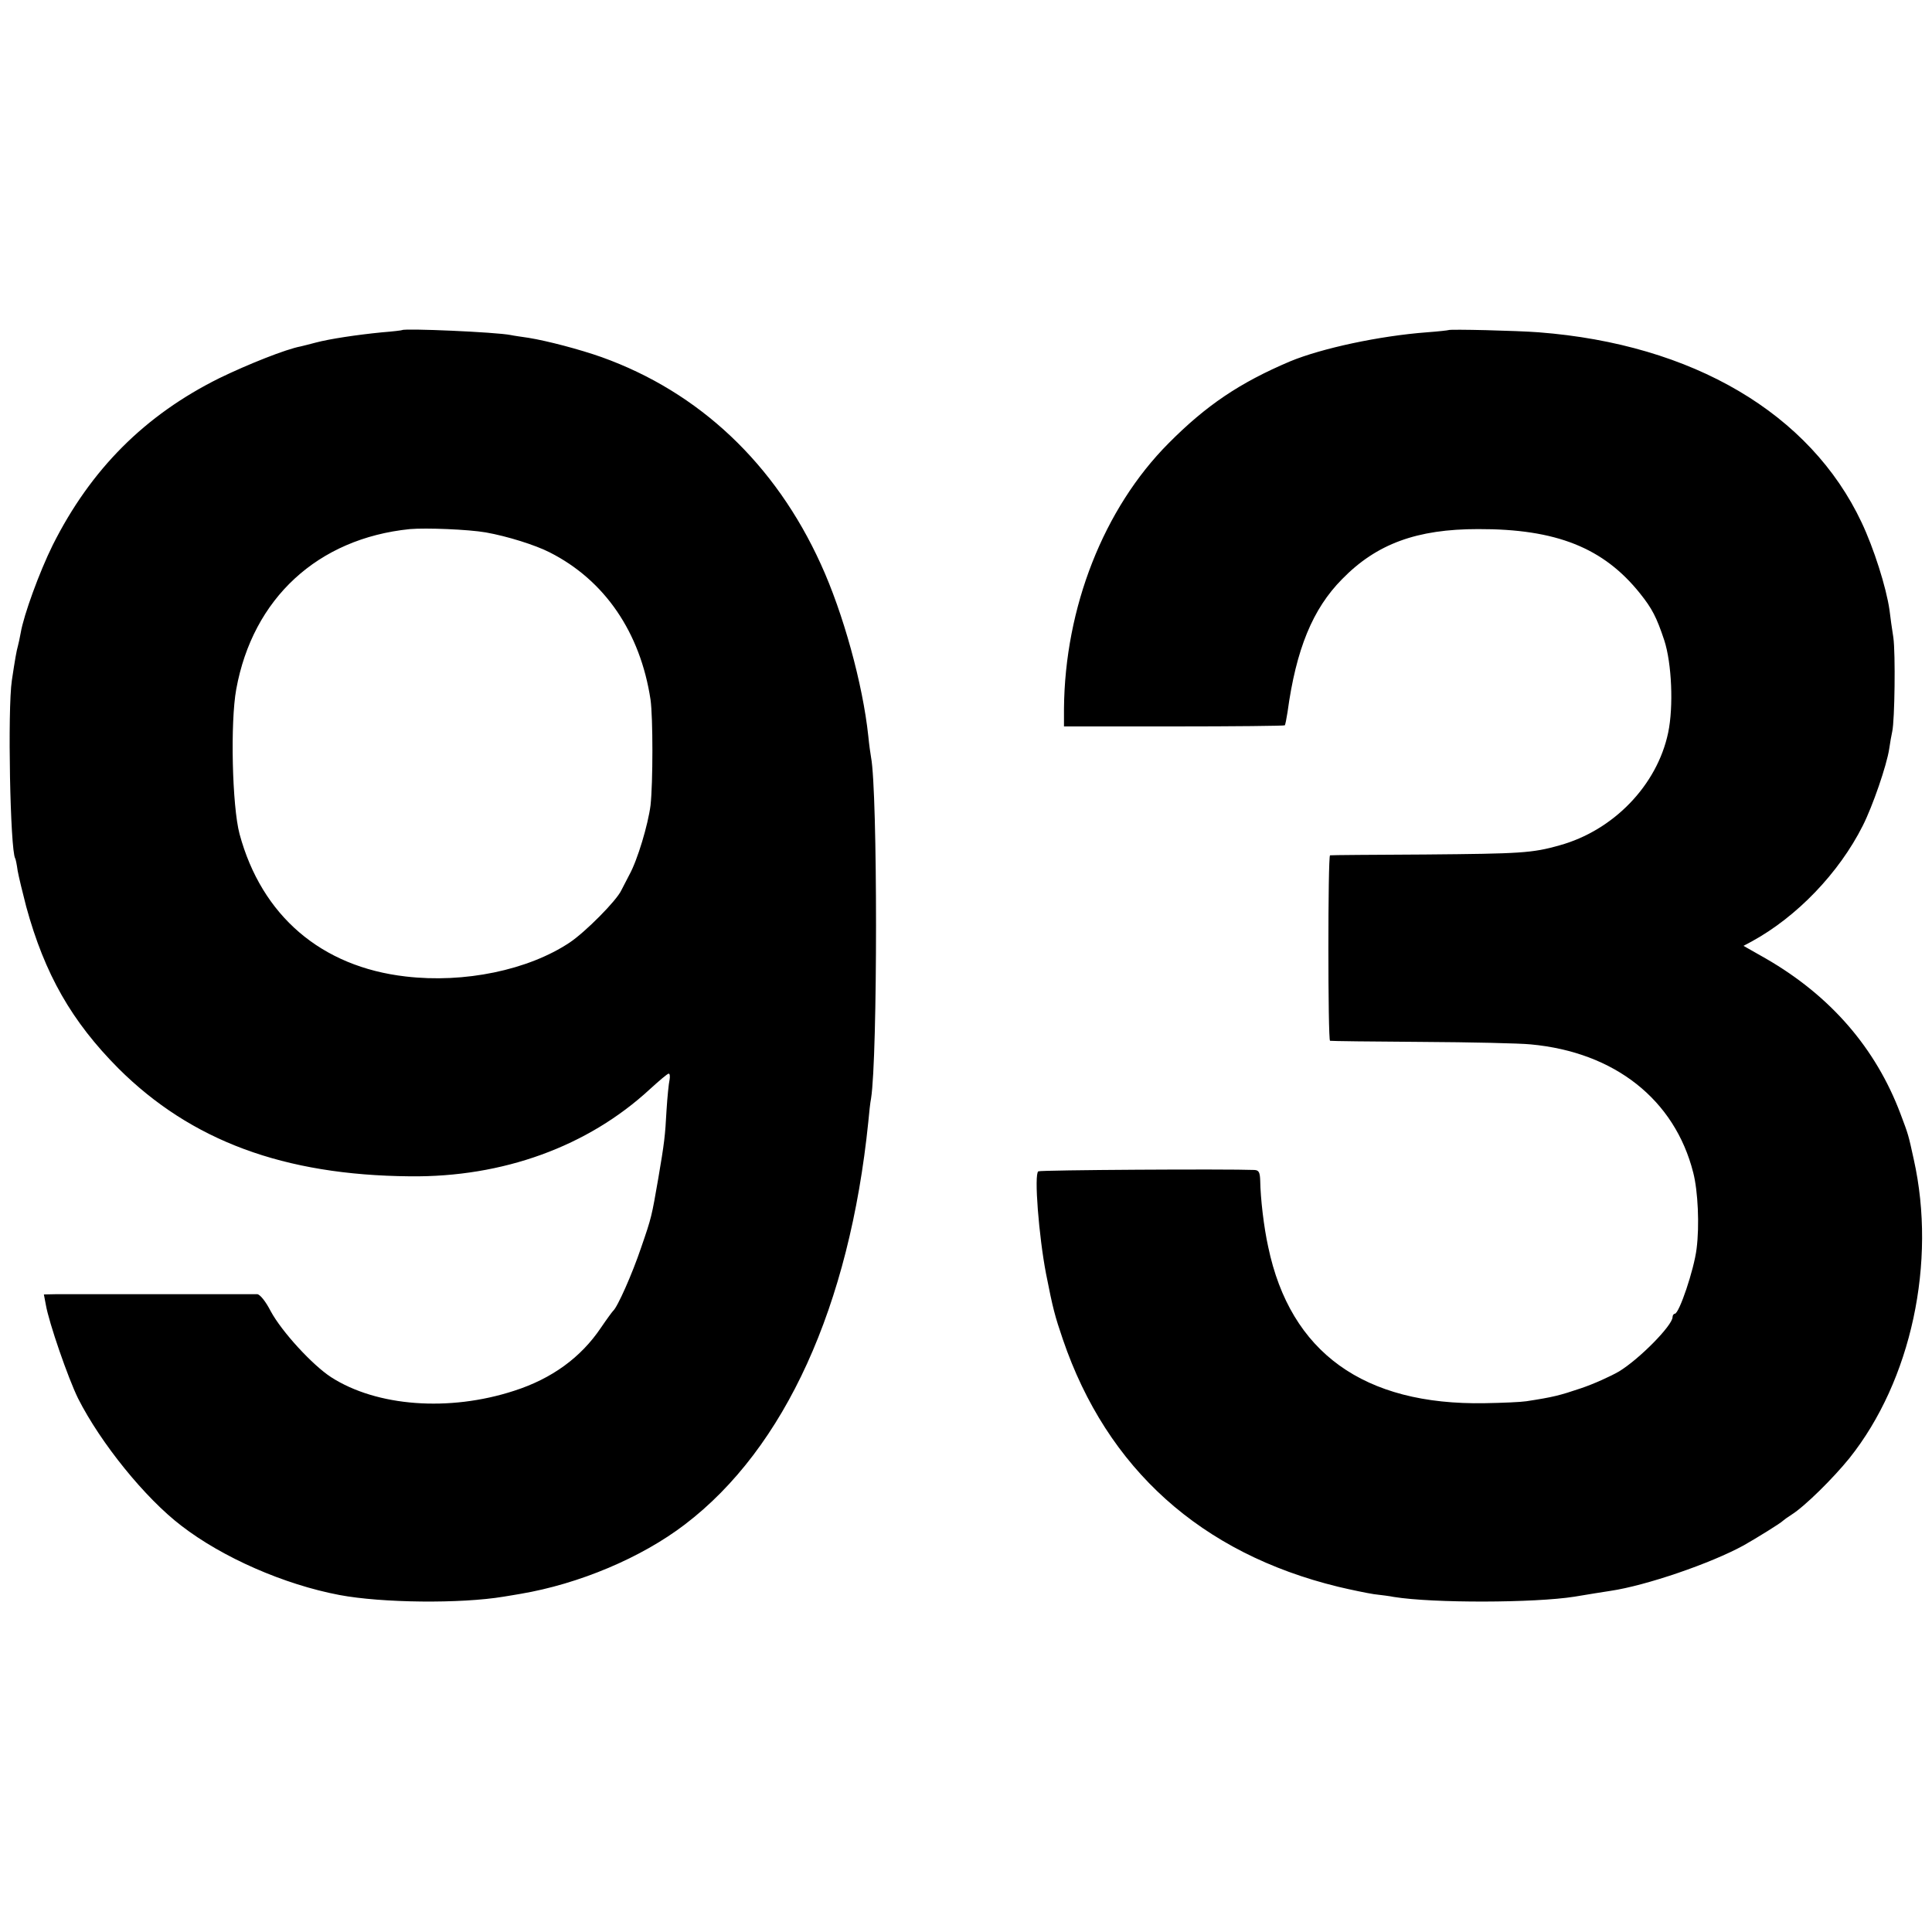
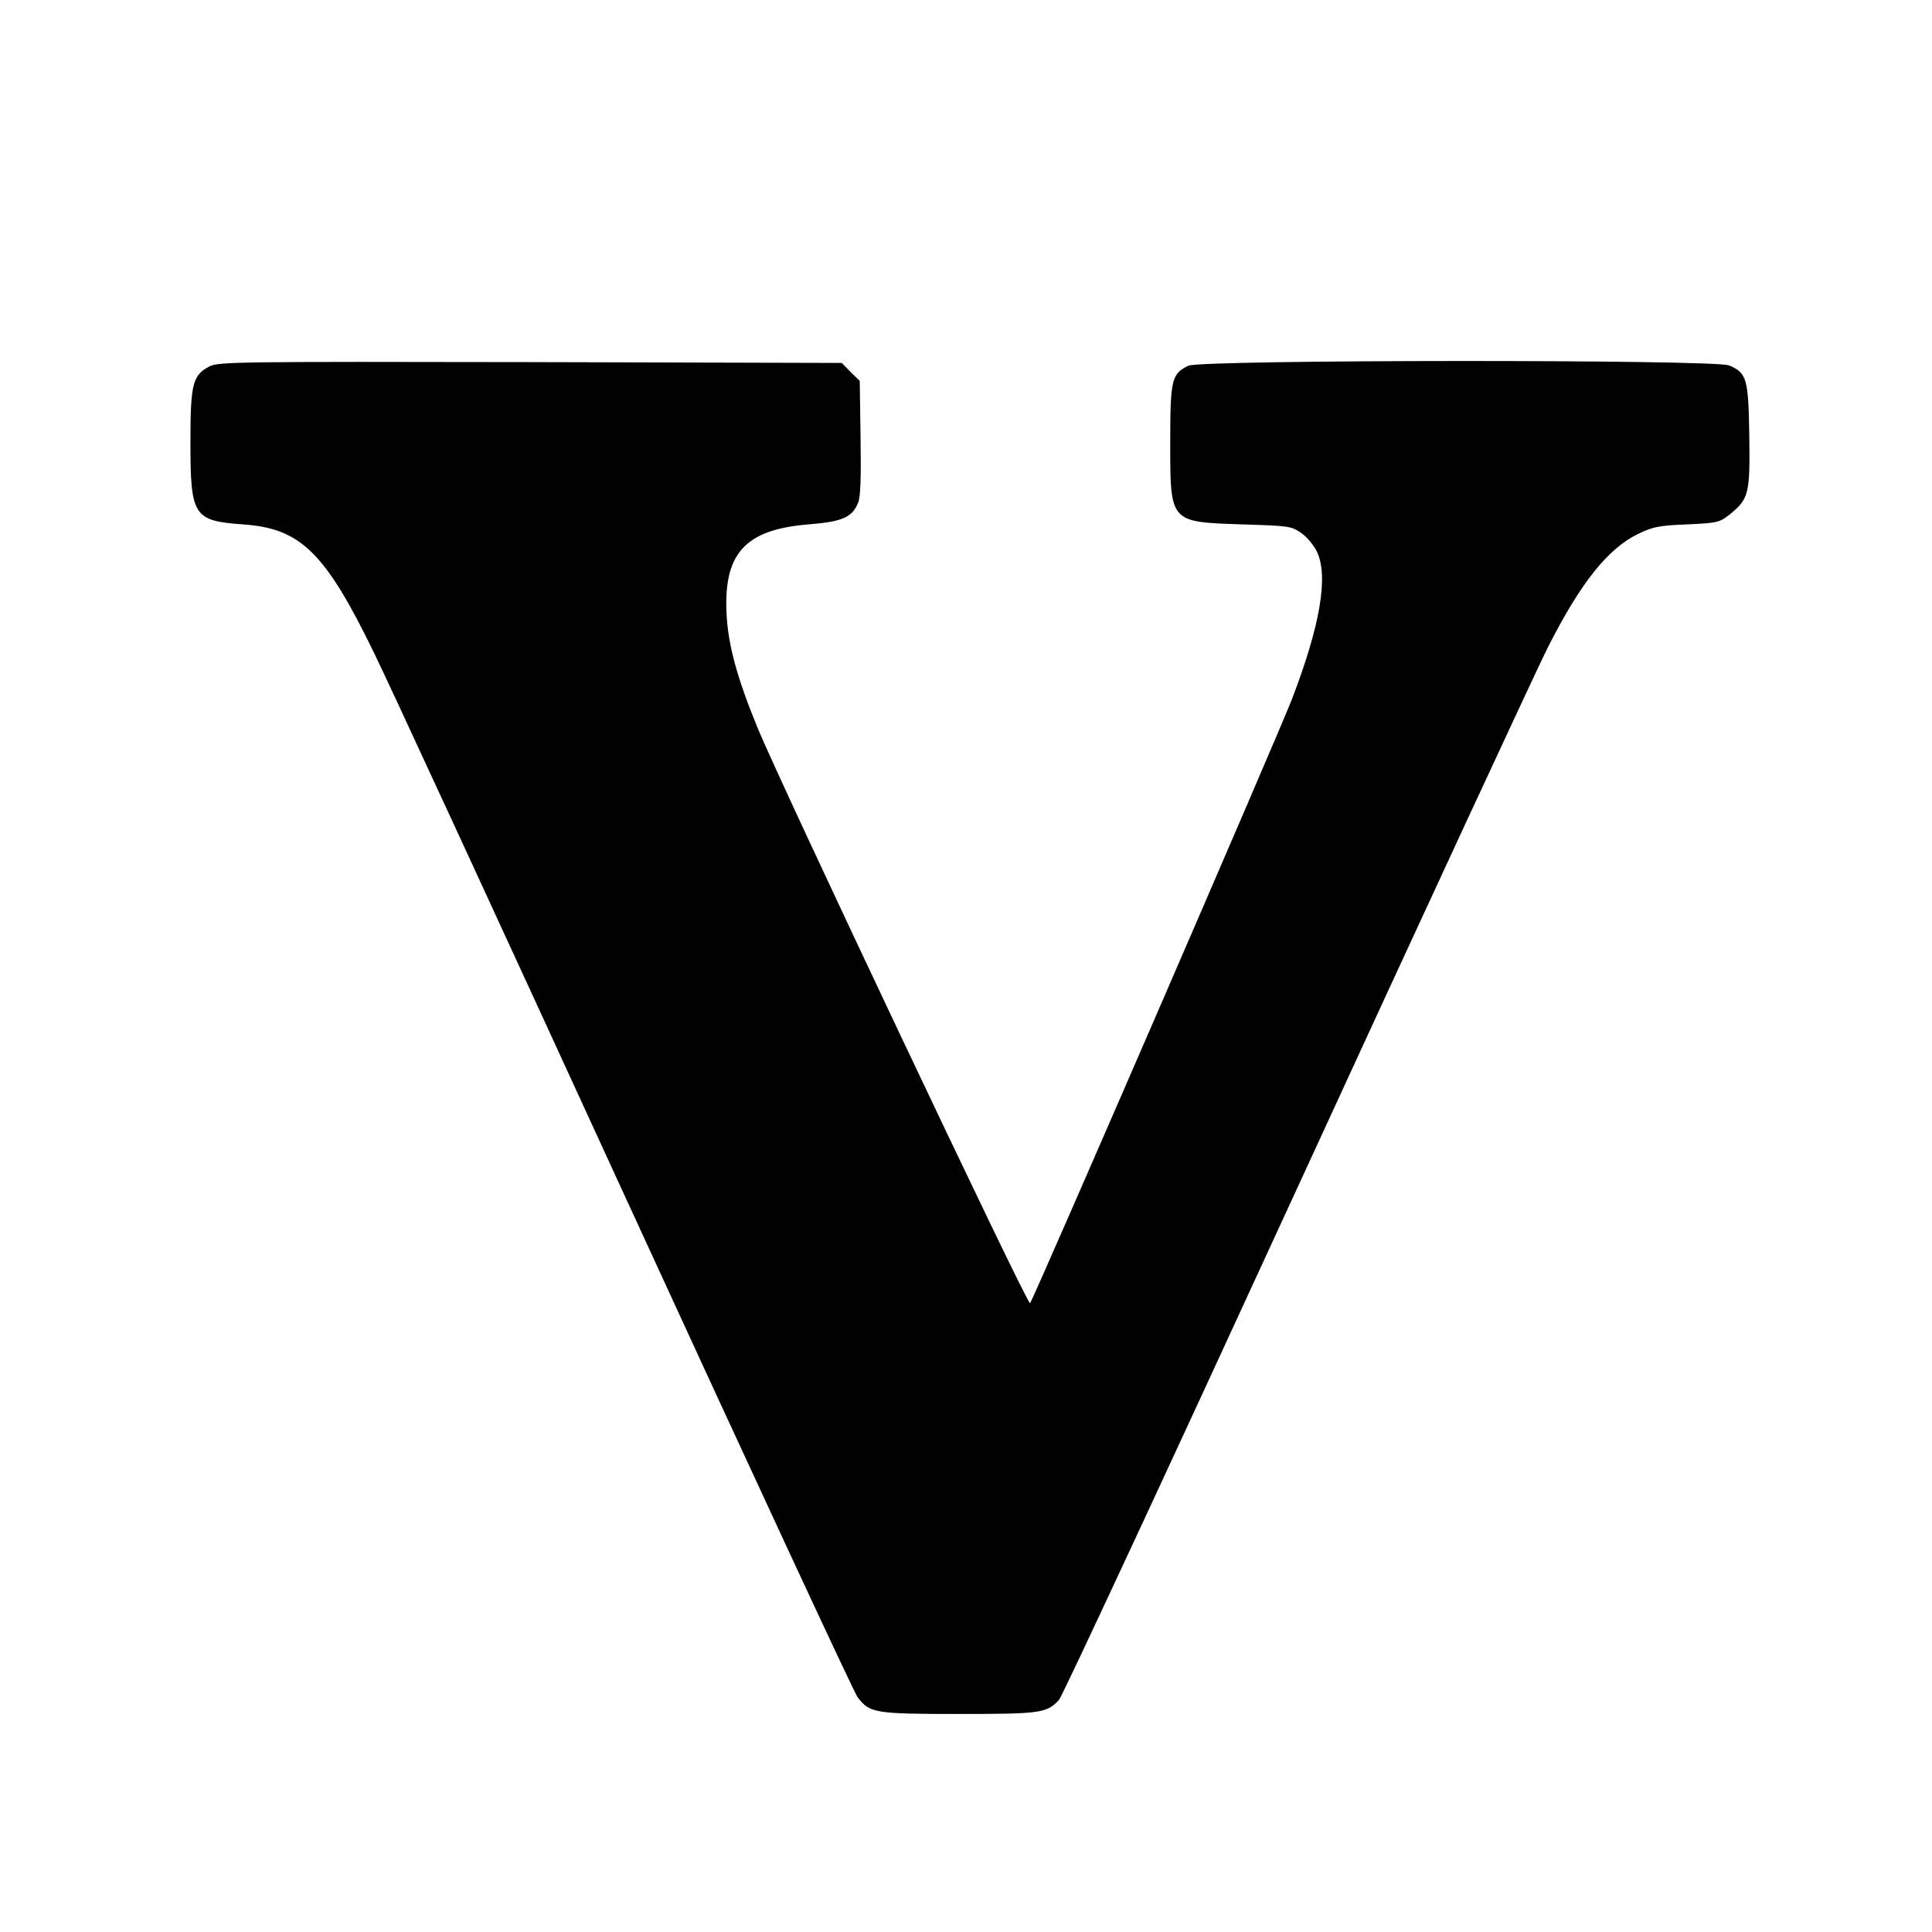
- <svg xmlns="http://www.w3.org/2000/svg" version="1" width="933.333" height="933.333" viewBox="0 0 700 700">
-   <path d="M145.7 119.6c-.1.1-3.3.5-7.2.8-9.2.9-19.1 2.4-24 3.7-2.2.6-4.7 1.2-5.5 1.4-5.4 1-19.2 6.5-29.5 11.5-27 13.4-46.6 33-60.4 60.5-4.8 9.7-10.5 25.3-11.6 31.8-.3 1.8-.8 3.9-1 4.7-.5 1.7-1.1 5.1-2.2 12.5C2.7 257 3.7 308 5.5 311c.2.3.6 2.3.9 4.5.4 2.2 1.8 8 3.1 13 6.7 24.5 16.5 41.6 33.4 58.6 26.3 26.2 59.9 38.7 105.6 39.1 33.7.4 64.5-10.8 87-31.6 3.3-3 6.3-5.6 6.8-5.6.4 0 .5 1 .3 2.2-.3 1.3-.8 6.2-1.1 11-.5 9.4-.8 11.9-3 24.8-2.4 13.8-2.4 14-6.2 25-3.2 9.5-8.6 21.7-10.2 23-.3.3-2.3 3-4.4 6.1-7.2 10.7-17.7 18.4-31.4 22.8-23.6 7.7-49.8 5.7-66.3-4.9-6.8-4.4-17.9-16.5-21.9-23.9-1.9-3.7-3.9-6.1-4.9-6.2H20.7l-4.8.1.7 3.7c1.1 6.5 8.1 26.7 11.7 34 8.2 16.2 24.3 36.1 37.4 46.1 14.9 11.5 37.2 21.3 57.3 25.1 15.4 2.9 43.9 3.2 59.5.6 1.7-.3 4.4-.7 6-1 21.3-3.6 43.9-13.1 59.7-25.2 36.2-27.6 59.6-79.1 66.4-145.8.3-3.3.7-7.1 1-8.5 2.4-15.1 2.4-111.2 0-123.6-.2-1.1-.7-4.6-1-7.7-2-18.9-9.1-44.6-17.2-62.3-16.5-36.3-44-62.3-79.4-75-7.9-2.8-19.7-5.9-26.5-7-2.7-.4-5.6-.8-6.4-1-5.5-1.1-38.5-2.5-39.4-1.8zm30.3 73.3c7.9 1.4 18 4.6 23.1 7.2 20 10.1 32.9 29 36.6 53.4.9 6.4.9 30.1 0 38.3-.9 7-4.7 19.8-7.7 25.2-1 1.9-2.3 4.5-2.9 5.6-1.7 3.7-13 15.1-18.7 18.9-15 10-38.2 14.8-59.4 12.3-30.6-3.5-52.2-22-60.2-51.6-2.7-10.1-3.4-40.5-1.2-52.5 6-32.9 29.5-54.6 62.9-58 5.9-.5 21.1.1 27.5 1.2zM524.8 119.6c-.2.1-3.7.5-7.8.8-17.3 1.3-38.1 5.8-49.5 10.5-18.4 7.8-30.5 16-44.1 29.7-23.5 23.6-37.6 59.5-37.9 96.2v6.4h39.8c21.9 0 40-.2 40.2-.4.2-.2.6-2.3 1-4.8 3.1-22.8 9.1-37.4 19.8-48.2 12.5-12.8 27.1-18.1 49.2-18.1 28.4-.1 45.5 6.8 58.7 23.3 4.4 5.5 6 8.6 8.8 17 2.7 8.3 3.4 24 1.4 33.5-4 19-19.8 35.4-39.4 40.8-9.9 2.8-14.1 3-48.5 3.3-18.7.1-34.3.2-34.6.3-.8.1-.8 67.1 0 67.2.3.1 15.2.3 33.1.4 17.9.1 35.7.5 39.6.9 30.4 2.8 52.2 20 58.9 46.5 1.7 6.6 2.3 19.1 1.2 27.6-.9 7.4-6.3 23.5-7.9 23.5-.4 0-.8.6-.8 1.2 0 3-12 15.2-19.4 19.7-3.1 1.8-9.3 4.6-13.8 6.1-7.7 2.6-10 3.2-19.8 4.7-1.9.3-8.7.6-15 .7-43.9.8-70.5-18.4-78.5-56.6-1.6-7.2-2.8-17.6-2.9-24-.1-3.1-.5-3.8-2.1-3.9-9.9-.4-77.6 0-78.3.5-1.6 1 .2 23.6 2.8 37.1 2.5 12.7 3.2 15.3 6.1 23.8 16 46.9 50.1 77.5 99.7 89.6 4.6 1.1 10.4 2.3 13 2.7 2.6.3 5.8.7 7.2 1 14.2 2.3 51 2.2 65.5-.1 6-1 9.1-1.5 13-2.1 12.9-1.9 36.5-10 48.3-16.5 4.6-2.6 13.5-8.1 14.2-8.9.3-.3 1.7-1.3 3.1-2.2 4.8-3 15.1-13.2 21-20.5 22.4-28.1 31.6-71 23.3-108.2-2-9.1-1.9-8.8-4.8-16.5-9-23.9-25.4-42.8-48.8-56.3l-8.1-4.6 3-1.6c16.3-8.9 31.6-24.8 40.2-41.9 3.6-7.1 8.7-21.9 9.6-27.9.3-2.1.8-5 1.1-6.3.9-4.1 1.2-28.2.4-34-.5-3-1.1-7.5-1.4-10-1.2-8.3-5.7-22.4-10.1-31.7-18.6-39.5-61.2-64.6-117-68.9-7.7-.6-32.3-1.2-32.7-.8z" />
+ <svg xmlns="http://www.w3.org/2000/svg" version="1.0" width="700pt" height="700pt" viewBox="0 0 700 700" preserveAspectRatio="xMidYMid meet">
+   <g transform="translate(0,700) scale(0.1,-0.1)" fill="#000000" stroke="none">
+     <path d="M760 5673 c-62 -32 -70 -62 -70 -276 0 -267 11 -284 190 -297 209 -14 298 -101 475 -465 46 -93 453 -975 905 -1960 452 -984 833 -1805 847 -1824 44 -58 62 -61 368 -61 295 0 318 3 362 51 12 13 400 847 863 1854 463 1007 871 1886 906 1955 120 238 219 362 330 416 52 25 74 30 176 34 111 5 118 7 155 36 69 56 74 74 71 284 -3 208 -9 229 -73 256 -53 22 -1912 21 -1959 -1 -61 -29 -66 -50 -66 -277 0 -293 -3 -289 261 -298 166 -5 177 -6 212 -30 21 -14 47 -45 58 -68 43 -88 13 -267 -90 -535 -47 -123 -938 -2178 -949 -2189 -9 -9 -913 1901 -988 2087 -73 178 -104 293 -111 401 -14 227 64 315 296 334 123 10 158 25 180 78 9 20 11 92 9 235 l-3 207 -33 32 -32 33 -1128 3 c-1058 2 -1129 1 -1162 -15z" />
+   </g>
</svg>
